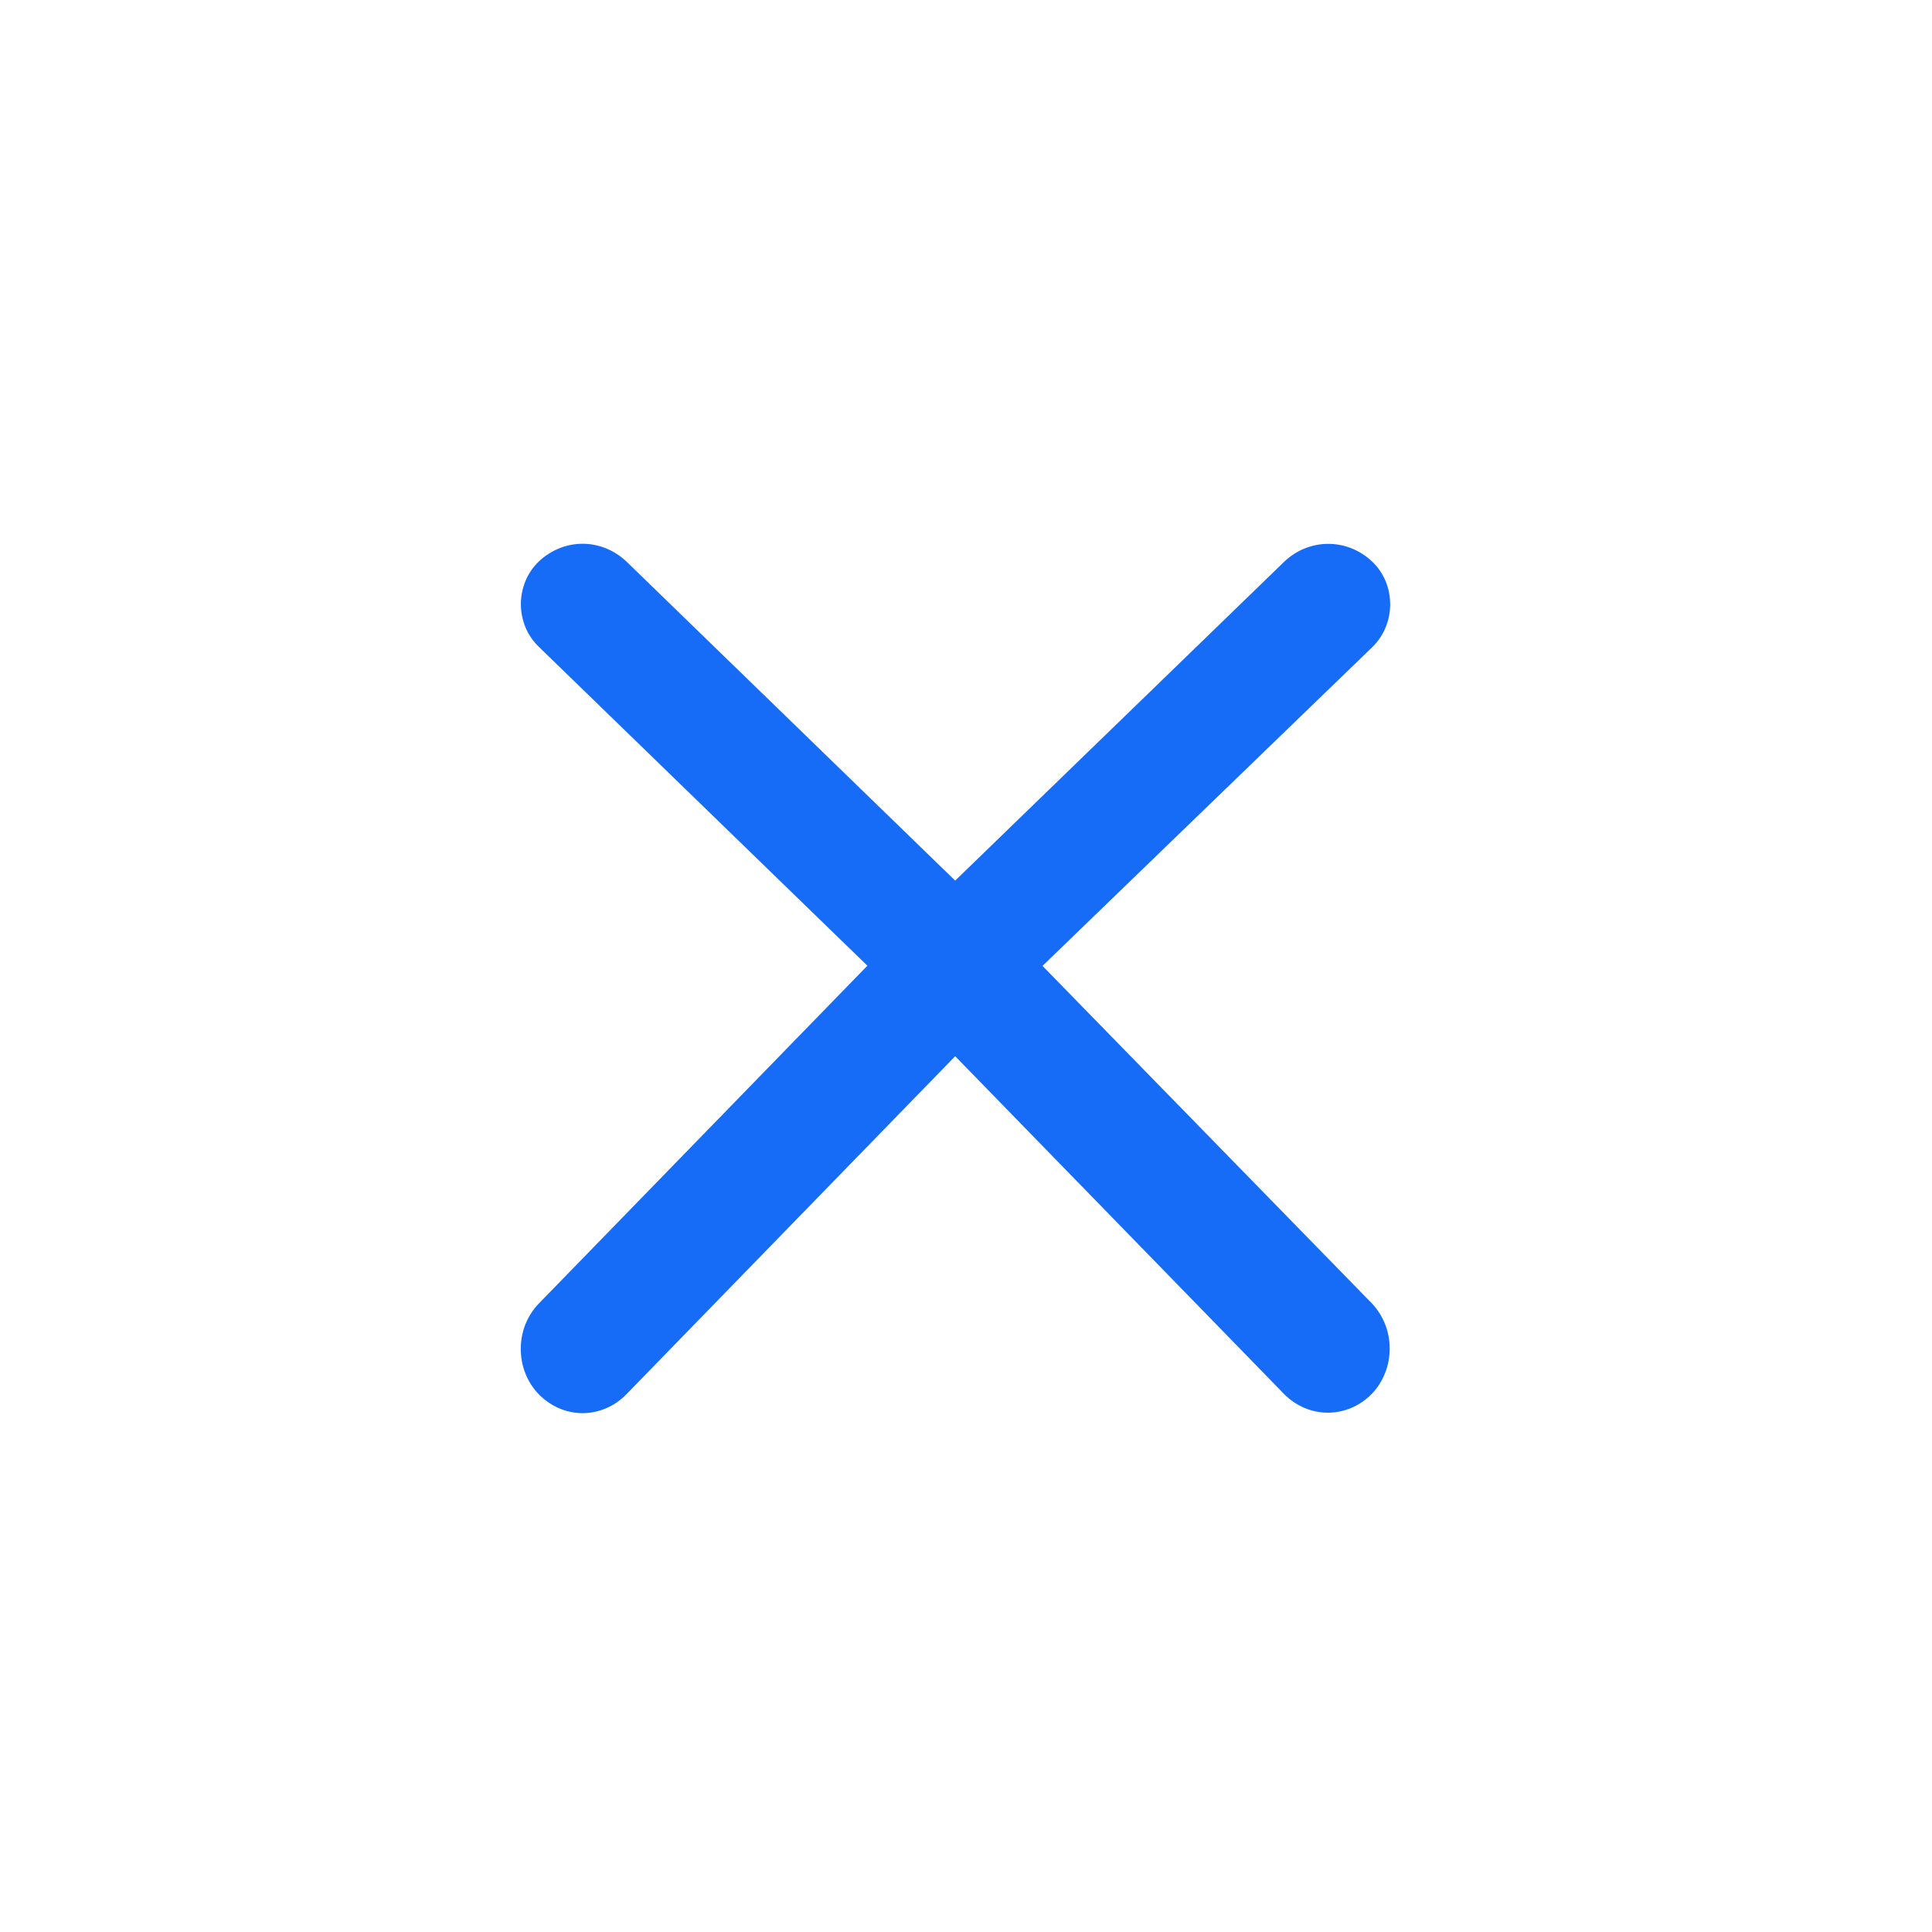
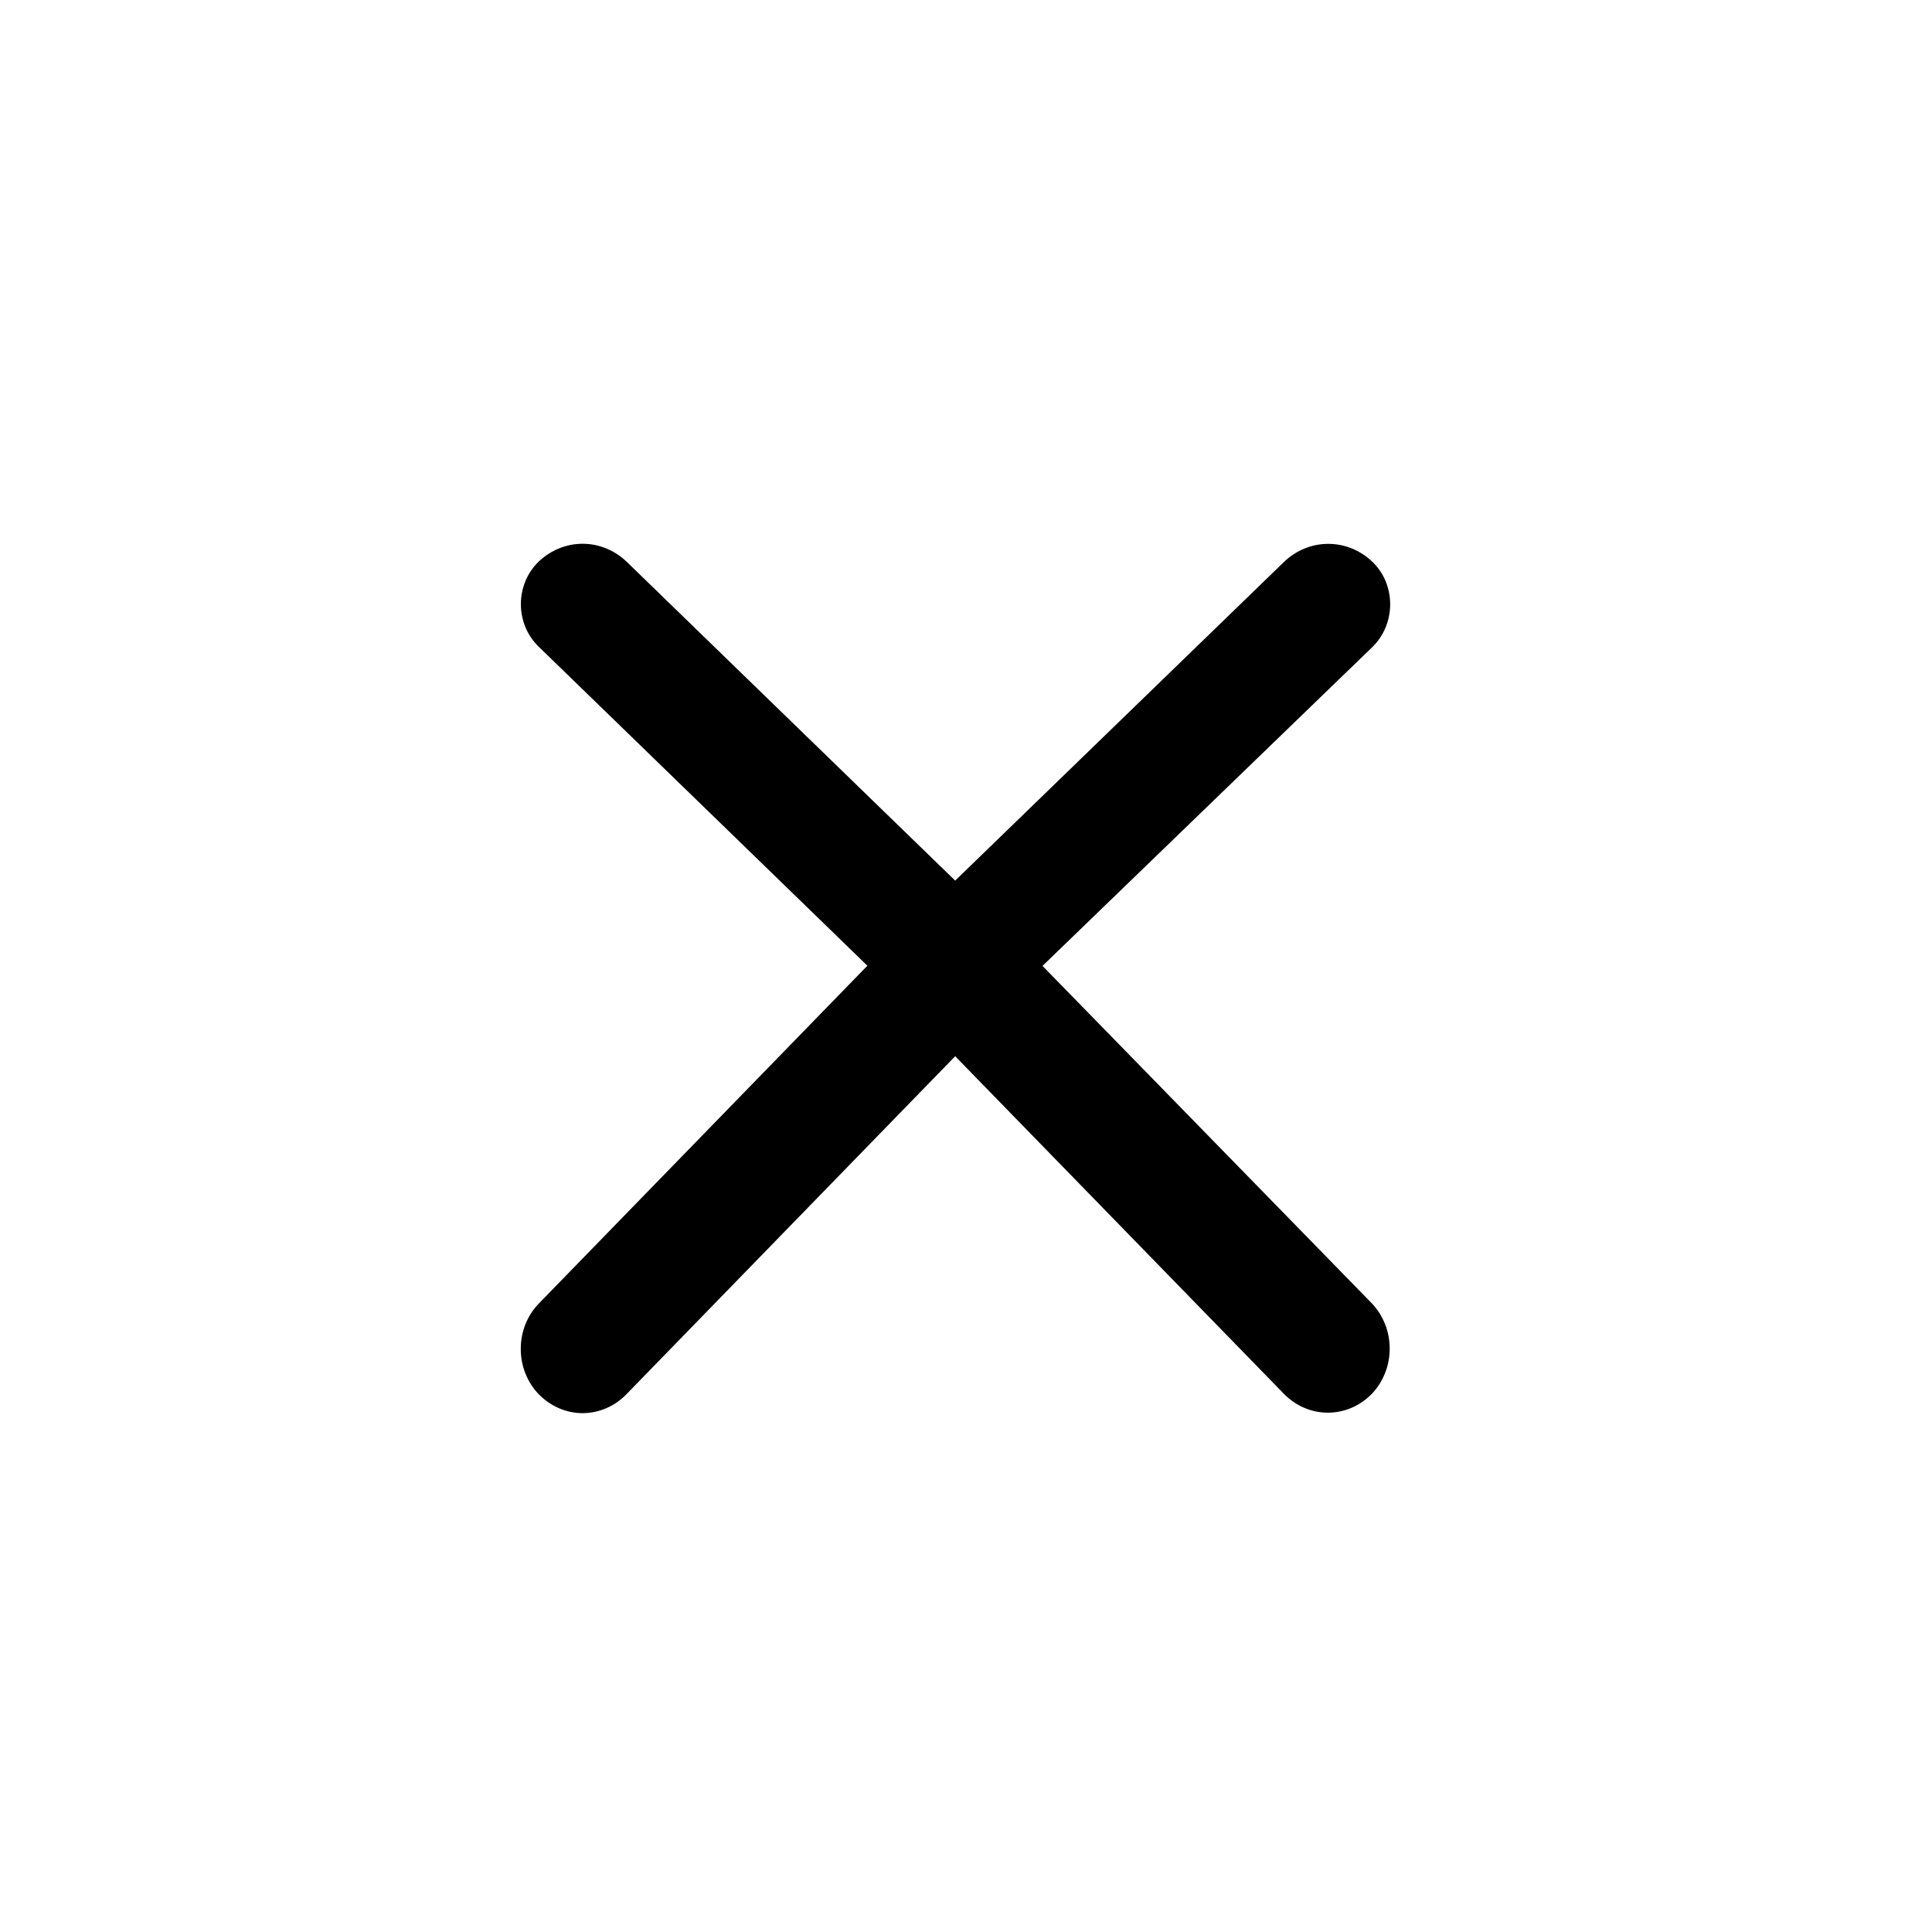
<svg xmlns="http://www.w3.org/2000/svg" width="20" height="20" viewBox="0 0 20 20" fill="none">
-   <path d="M5.577 14.433C5.518 14.372 5.471 14.299 5.439 14.218C5.407 14.138 5.391 14.051 5.391 13.964C5.391 13.876 5.407 13.79 5.439 13.709C5.471 13.629 5.518 13.556 5.577 13.495L8.979 9.997L5.577 6.695C5.519 6.639 5.472 6.571 5.44 6.495C5.409 6.419 5.392 6.337 5.392 6.254C5.392 6.171 5.409 6.089 5.44 6.013C5.472 5.937 5.519 5.869 5.577 5.813C5.702 5.695 5.863 5.629 6.031 5.629C6.199 5.629 6.36 5.695 6.485 5.813L9.888 9.116L13.295 5.814C13.42 5.695 13.582 5.63 13.75 5.63C13.918 5.63 14.08 5.695 14.205 5.814C14.264 5.87 14.311 5.938 14.343 6.014C14.375 6.091 14.391 6.173 14.391 6.257C14.391 6.34 14.374 6.423 14.342 6.499C14.31 6.575 14.263 6.644 14.205 6.7L10.792 9.999L14.201 13.492C14.26 13.554 14.306 13.627 14.338 13.707C14.37 13.787 14.386 13.874 14.386 13.961C14.386 14.048 14.37 14.134 14.338 14.214C14.306 14.295 14.26 14.368 14.201 14.429C14.079 14.554 13.916 14.624 13.746 14.624C13.576 14.624 13.413 14.554 13.291 14.429L9.888 10.934L6.485 14.433C6.364 14.558 6.201 14.628 6.032 14.629C5.862 14.629 5.699 14.558 5.577 14.433Z" fill="#176CF7" />
+   <path d="M5.577 14.433C5.518 14.372 5.471 14.299 5.439 14.218C5.407 14.138 5.391 14.051 5.391 13.964C5.391 13.876 5.407 13.79 5.439 13.709C5.471 13.629 5.518 13.556 5.577 13.495L8.979 9.997L5.577 6.695C5.519 6.639 5.472 6.571 5.44 6.495C5.409 6.419 5.392 6.337 5.392 6.254C5.392 6.171 5.409 6.089 5.44 6.013C5.472 5.937 5.519 5.869 5.577 5.813C5.702 5.695 5.863 5.629 6.031 5.629C6.199 5.629 6.36 5.695 6.485 5.813L9.888 9.116L13.295 5.814C13.42 5.695 13.582 5.63 13.75 5.63C13.918 5.63 14.08 5.695 14.205 5.814C14.264 5.87 14.311 5.938 14.343 6.014C14.375 6.091 14.391 6.173 14.391 6.257C14.391 6.34 14.374 6.423 14.342 6.499C14.31 6.575 14.263 6.644 14.205 6.7L10.792 9.999L14.201 13.492C14.26 13.554 14.306 13.627 14.338 13.707C14.37 13.787 14.386 13.874 14.386 13.961C14.386 14.048 14.37 14.134 14.338 14.214C14.306 14.295 14.26 14.368 14.201 14.429C14.079 14.554 13.916 14.624 13.746 14.624C13.576 14.624 13.413 14.554 13.291 14.429L9.888 10.934L6.485 14.433C6.364 14.558 6.201 14.628 6.032 14.629C5.862 14.629 5.699 14.558 5.577 14.433Z" fill="currentColor" />
</svg>
